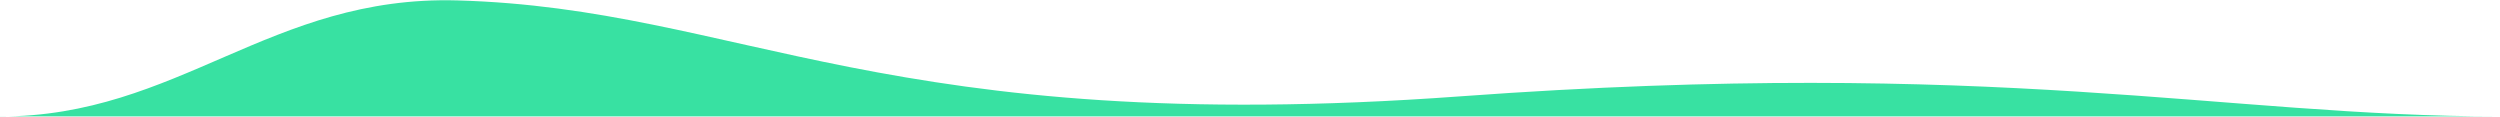
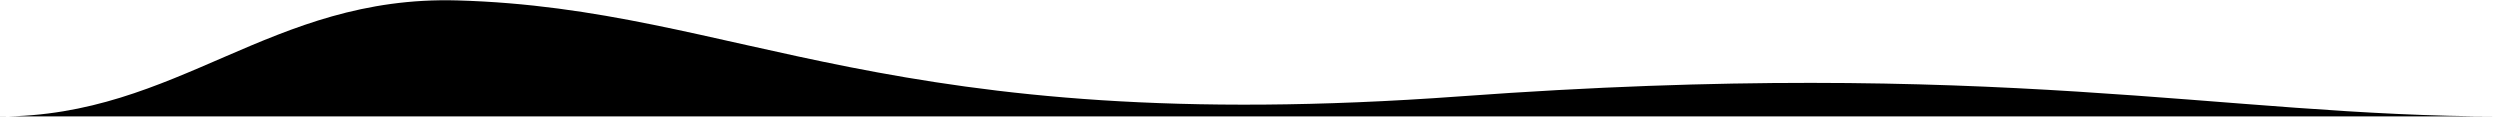
<svg xmlns="http://www.w3.org/2000/svg" width="3000" height="140" viewBox="0 0 3000 140">
-   <path fill="#38e1a2" d="M0 139.8C214.3 139.8 324.3-5.8 548.8.5c340 9.6 514.5 165.5 1203.7 115.1 646.6-47.2 912.6 24.1 1247.5 24.1H0v.1z" />
+   <path id="curve2-path" d="M0 139.8C214.3 139.8 324.3-5.8 548.8.5c340 9.6 514.5 165.5 1203.7 115.1 646.6-47.2 912.6 24.1 1247.5 24.1H0v.1z" />
</svg>
